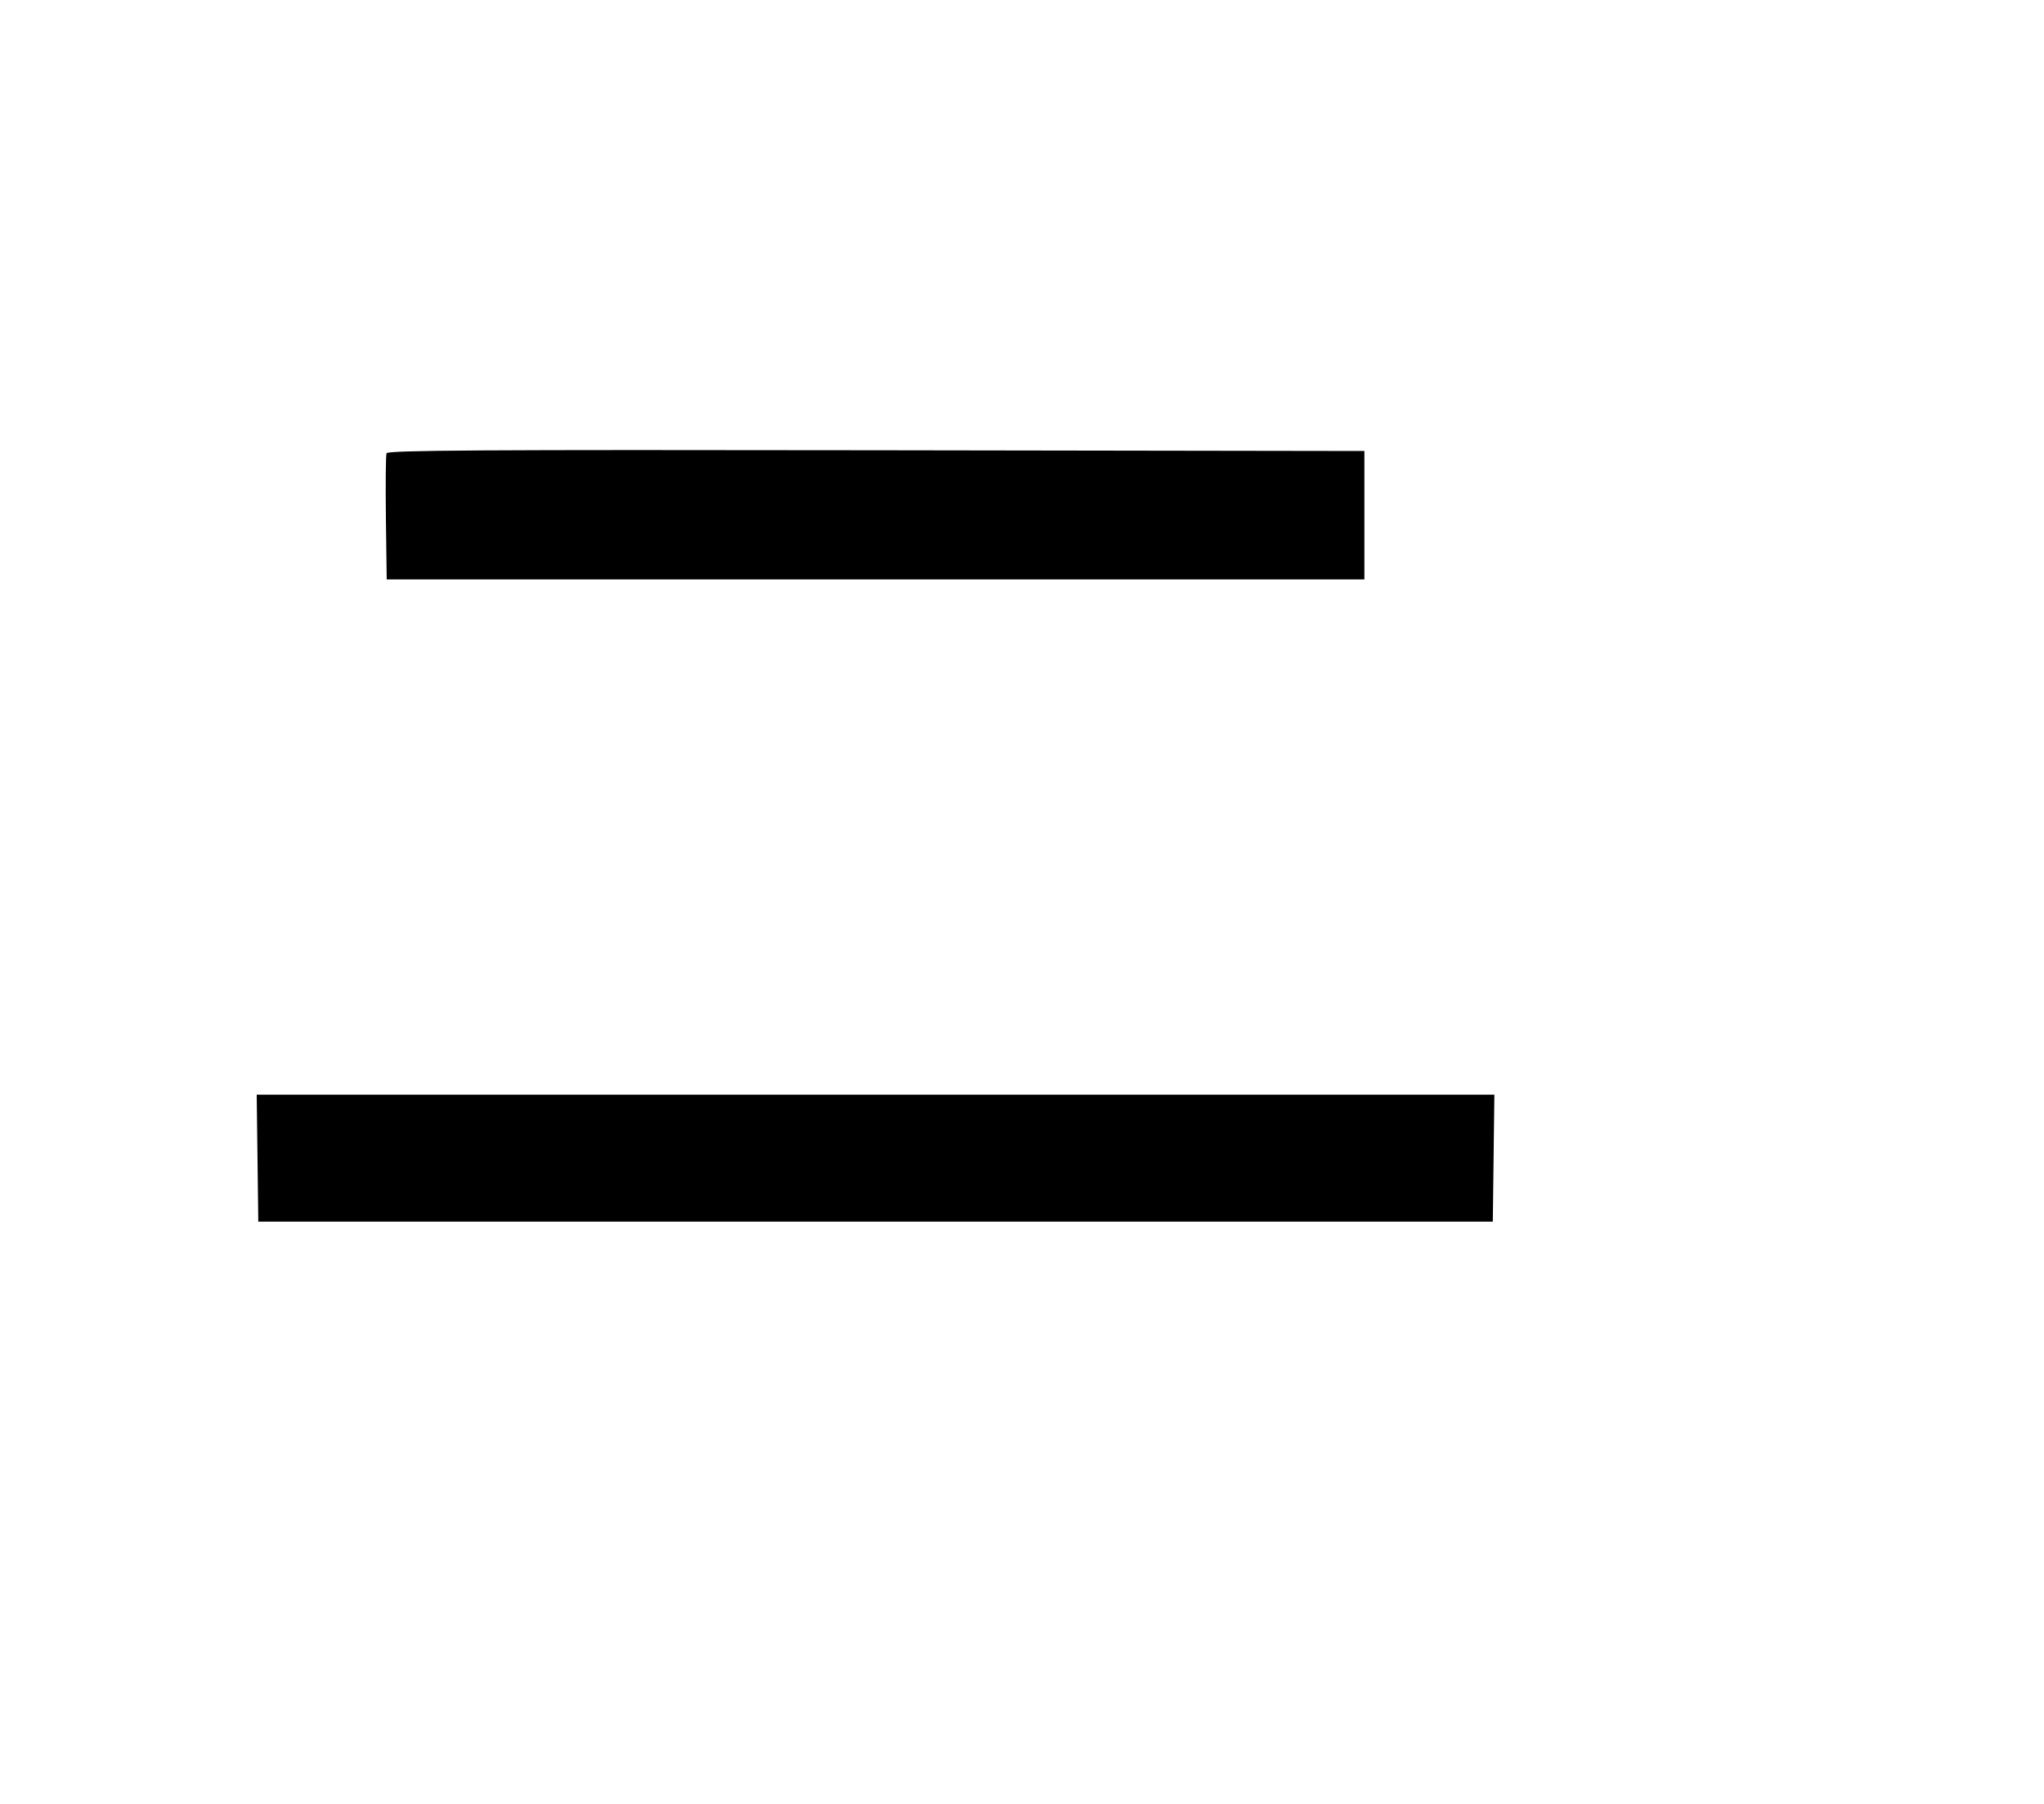
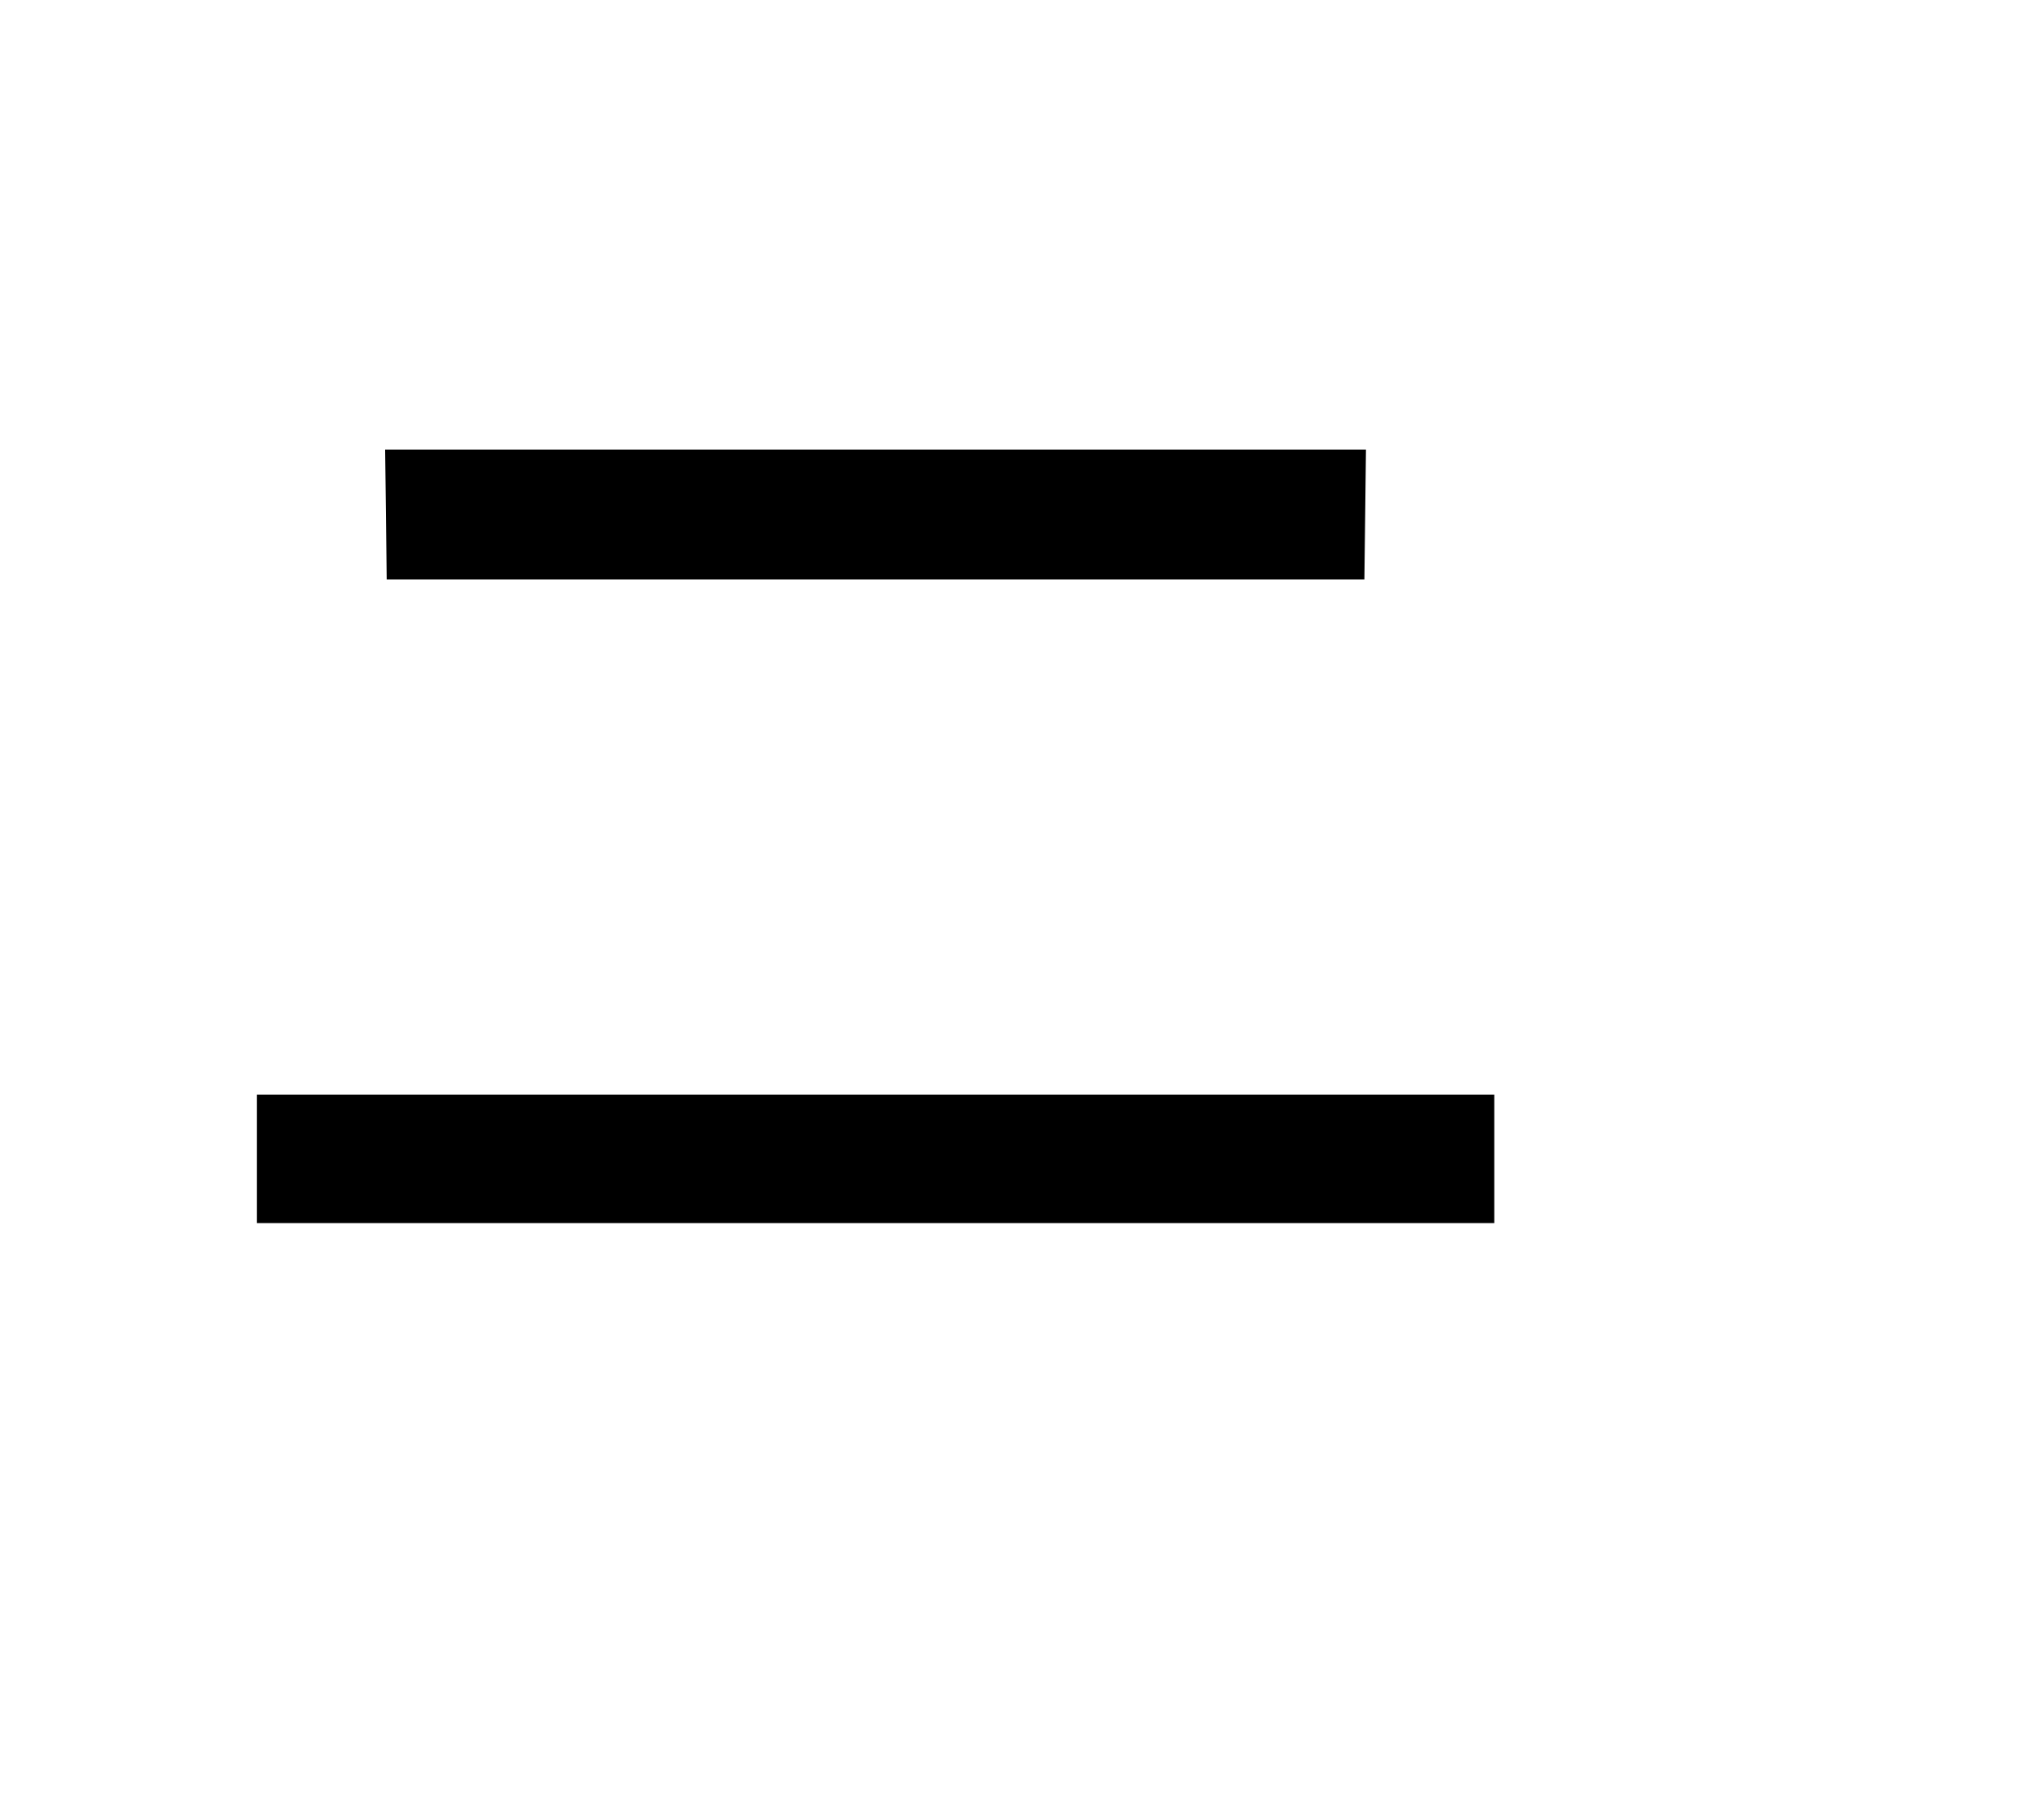
<svg xmlns="http://www.w3.org/2000/svg" width="136mm" height="120mm" version="1.1" viewBox="0 0 600 529.412">
-   <path d="M113.469 133.022 C 113.238 133.625,113.153 142.204,113.281 152.086 L 113.513 170.055 257.010 170.055 L 400.507 170.055 400.507 151.208 L 400.507 132.360 257.198 132.143 C 141.465 131.968,113.808 132.138,113.469 133.022 M75.587 339.896 L 75.818 358.529 257.010 358.529 L 438.202 358.529 438.433 339.896 L 438.664 321.262 257.010 321.262 L 75.356 321.262 75.587 339.896 " stroke="none" fill-rule="evenodd" fill="black" />
+   <path d="M113.282 150.993 L 113.513 170.055 257.010 170.055 L 400.507 170.055 400.738 150.993 L 400.968 131.932 257.010 131.932 L 113.052 131.932 113.282 150.993 M75.390 340.110 L 75.390 358.957 257.010 358.957 L 438.630 358.957 438.630 340.110 L 438.630 321.262 257.010 321.262 L 75.390 321.262 75.390 340.110 " stroke="none" fill-rule="evenodd" fill="black" />
</svg>
